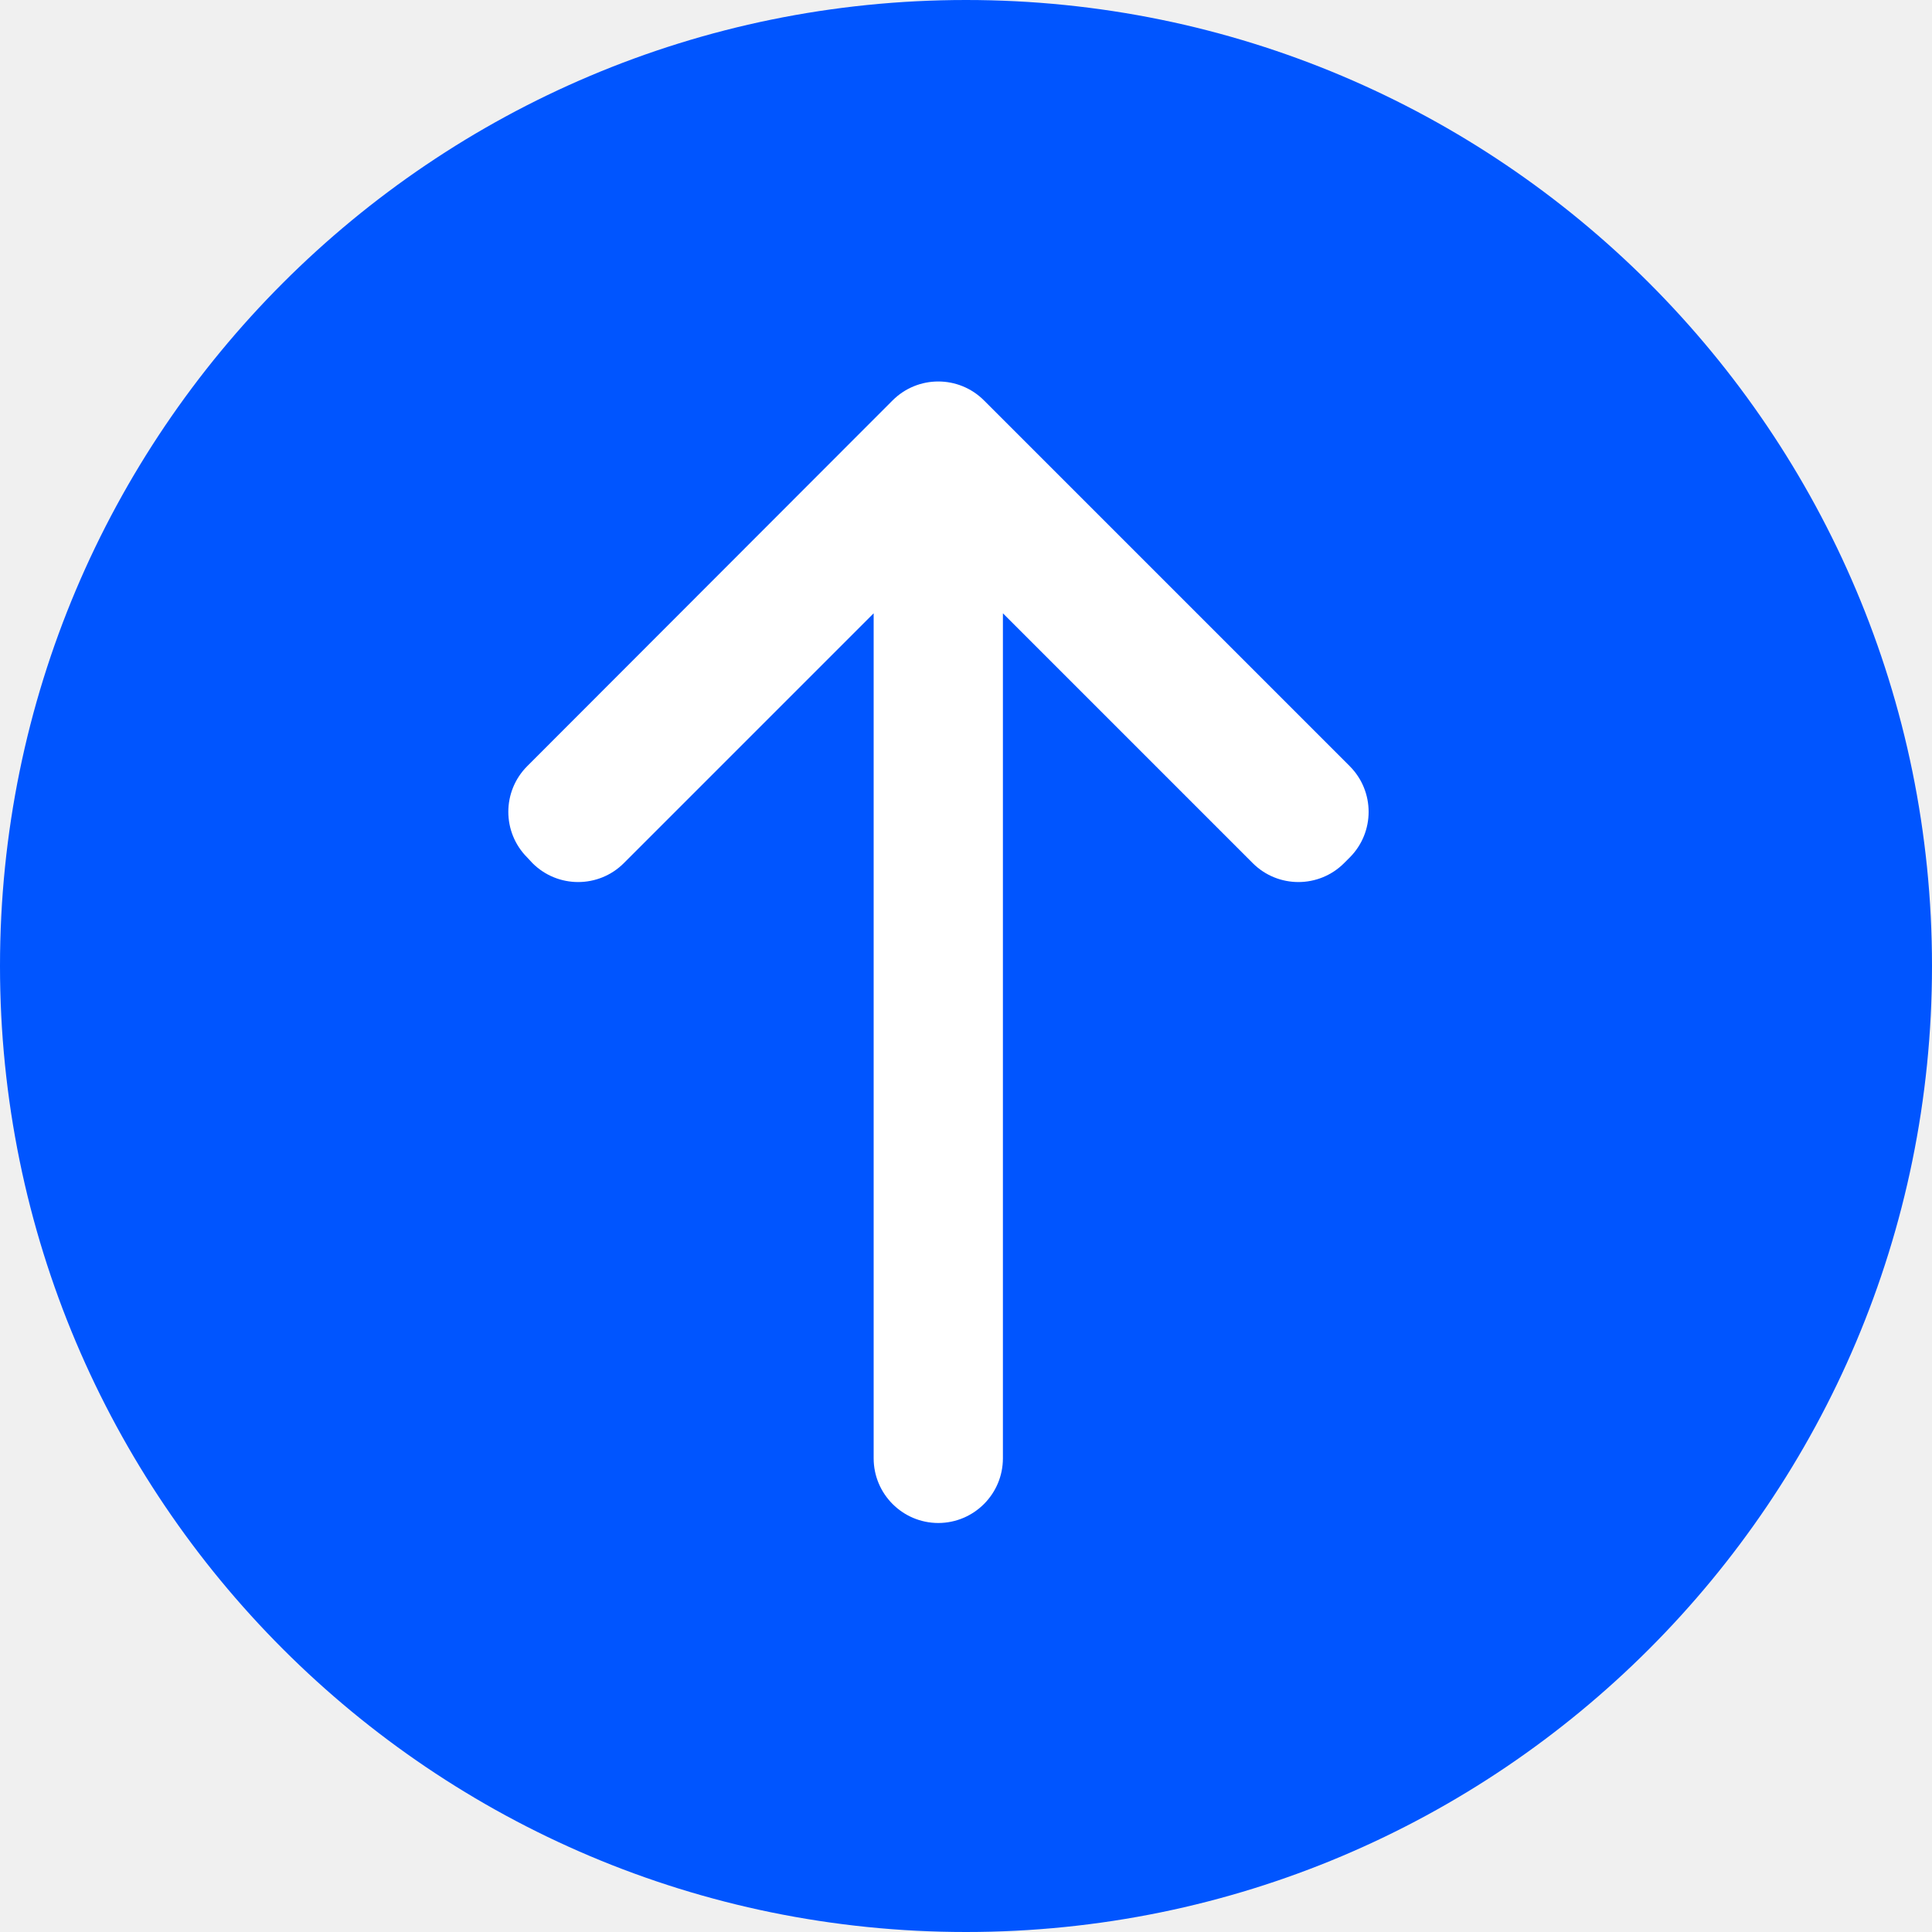
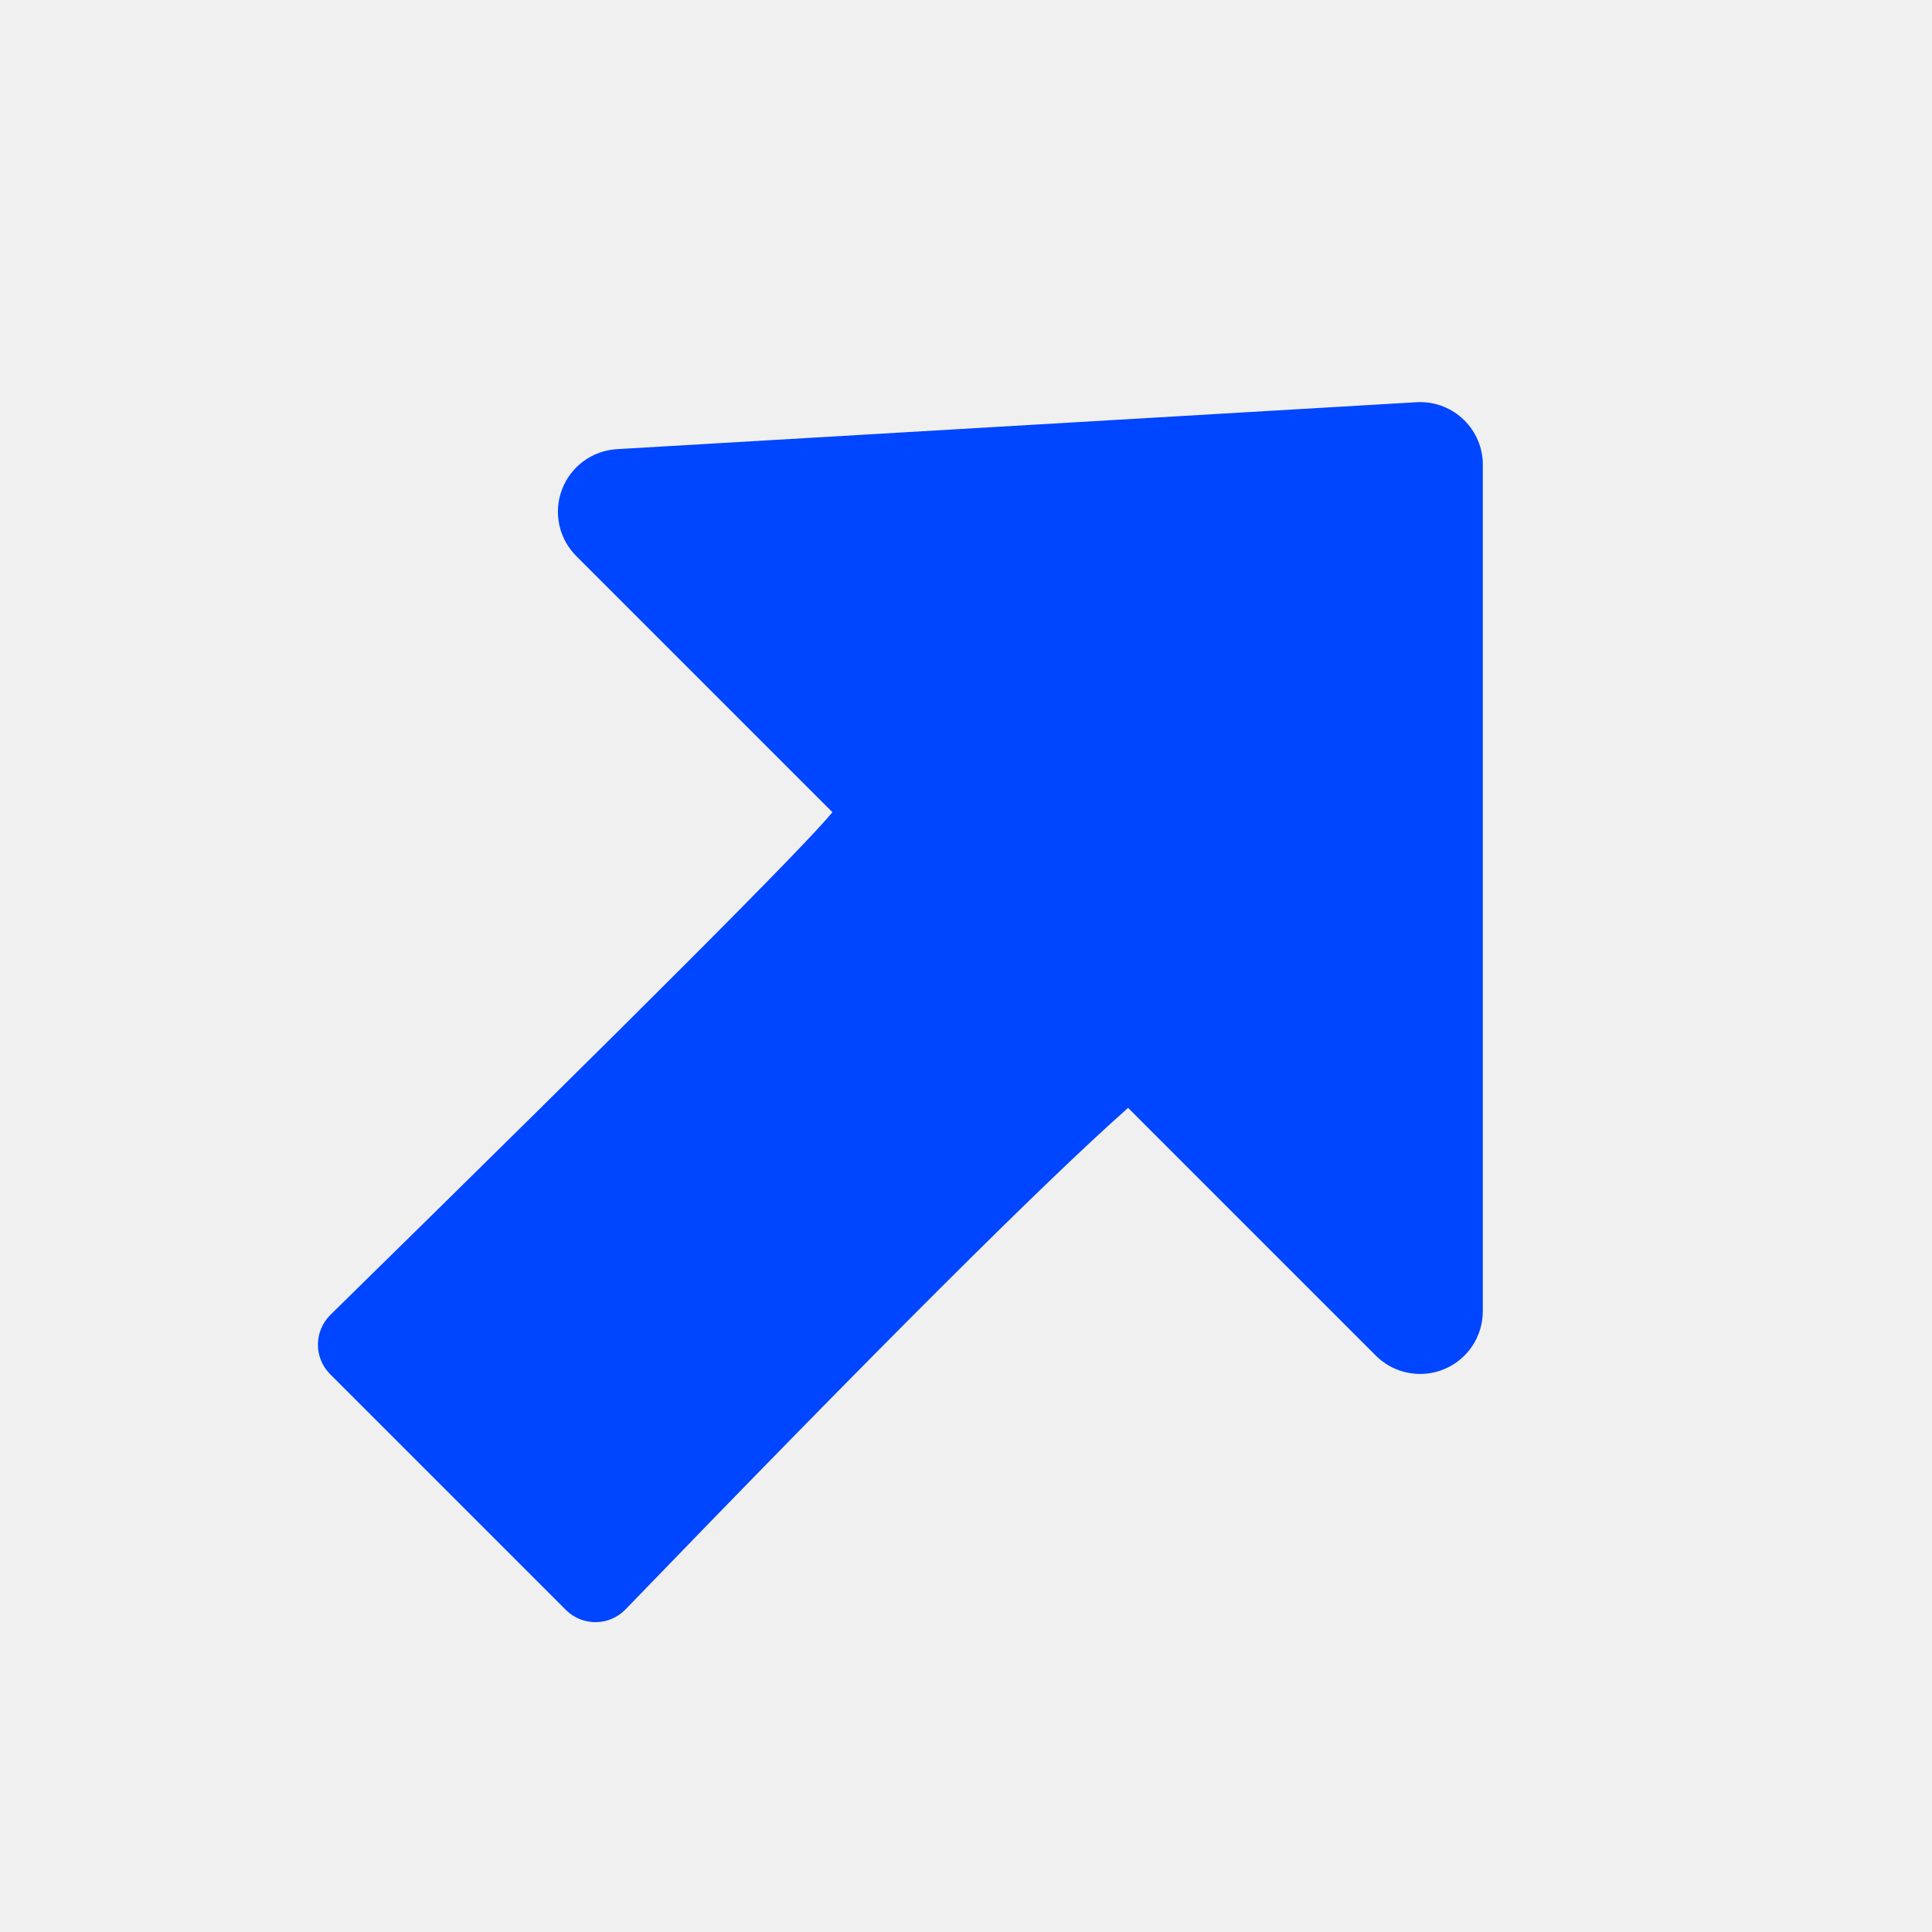
- <svg xmlns="http://www.w3.org/2000/svg" width="20" height="20" viewBox="0 0 20 20">
-   <defs>
-     <clipPath id="clip-path">
-       <path id="Path_1783" data-name="Path 1783" d="M0,4.455a.67.67,0,0,0,.669.669H9.417L6.831,7.71a.669.669,0,0,0,0,.946l.058.058a.669.669,0,0,0,.946,0l3.786-3.786a.669.669,0,0,0,0-.946L7.835.2a.669.669,0,0,0-.946,0L6.831.254a.669.669,0,0,0,0,.946L9.417,3.786H.669A.67.67,0,0,0,0,4.455Z" fill="#f8f8f8" />
-     </clipPath>
-     <clipPath id="clip-path-2">
-       <path id="Path_1782" data-name="Path 1782" d="M0,2532.48H1325.135V0H0Z" fill="#fff" />
-     </clipPath>
-   </defs>
-   <g id="Group_3861" data-name="Group 3861" transform="translate(-1371 -958)">
-     <circle id="Ellipse_373" data-name="Ellipse 373" cx="10" cy="10" r="10" transform="translate(1371 958)" fill="#05f" />
-     <g id="Group_3855" data-name="Group 3855" transform="translate(1376.258 973.766) rotate(-90)">
-       <g id="Group_1951" data-name="Group 1951" clip-path="url(#clip-path)">
-         <g id="Group_1950" data-name="Group 1950" transform="translate(-449.743 -1141.204)" clip-path="url(#clip-path-2)">
-           <path id="Path_1781" data-name="Path 1781" d="M0,15.6V0H18.509V15.6Z" transform="translate(446.397 1137.857)" fill="#fff" />
-         </g>
-       </g>
-     </g>
-   </g>
+ <svg xmlns="http://www.w3.org/2000/svg" width="31.468" height="31.468" viewBox="0 0 31.468 31.468">
+   <path d="M11.791,13.537v5.9a1.021,1.021,0,0,1-1.7.763L.343,11.533A1.021,1.021,0,0,1,.258,10.09L.3,10.047,10.047.3a1.021,1.021,0,0,1,1.744.722V6.727q2.752.166,11.564.012h0a.681.681,0,0,1,.693.669s0,.008,0,.012v5.429a.681.681,0,0,1-.681.681H23.36Q12.879,13.428,11.791,13.537Z" transform="translate(31.468 14.464) rotate(135)" fill="#0045ff" />
</svg>
